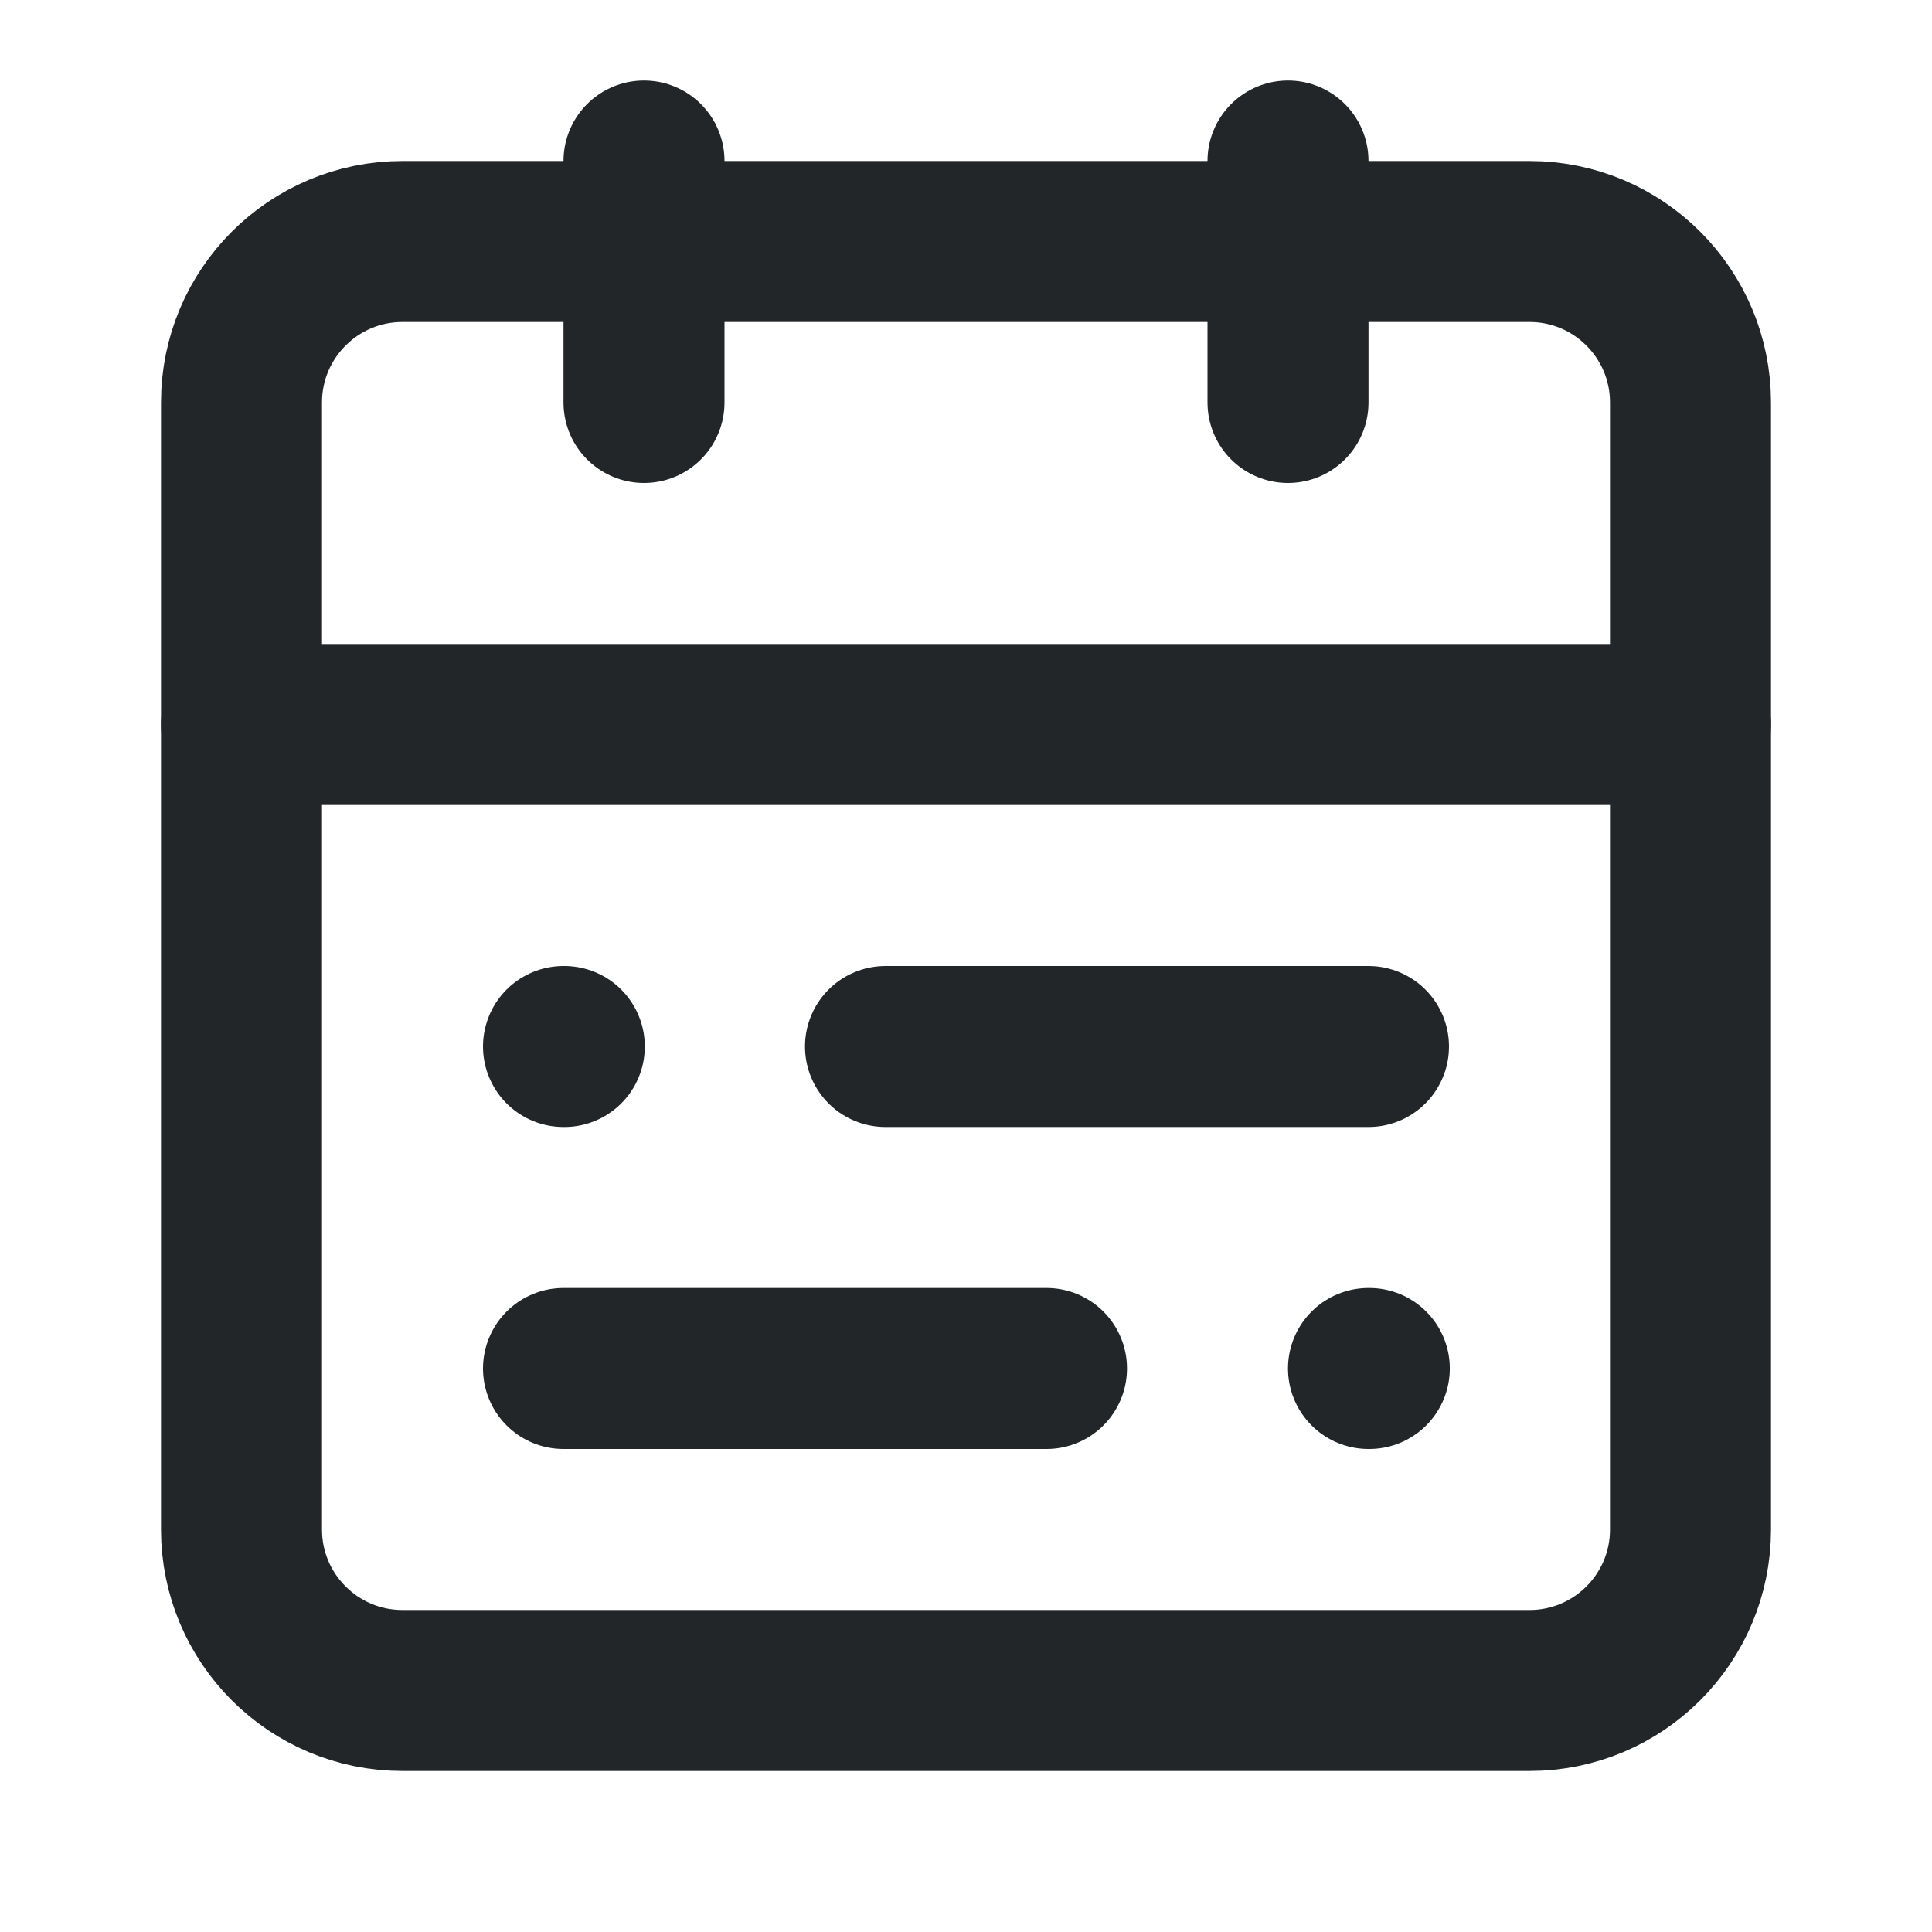
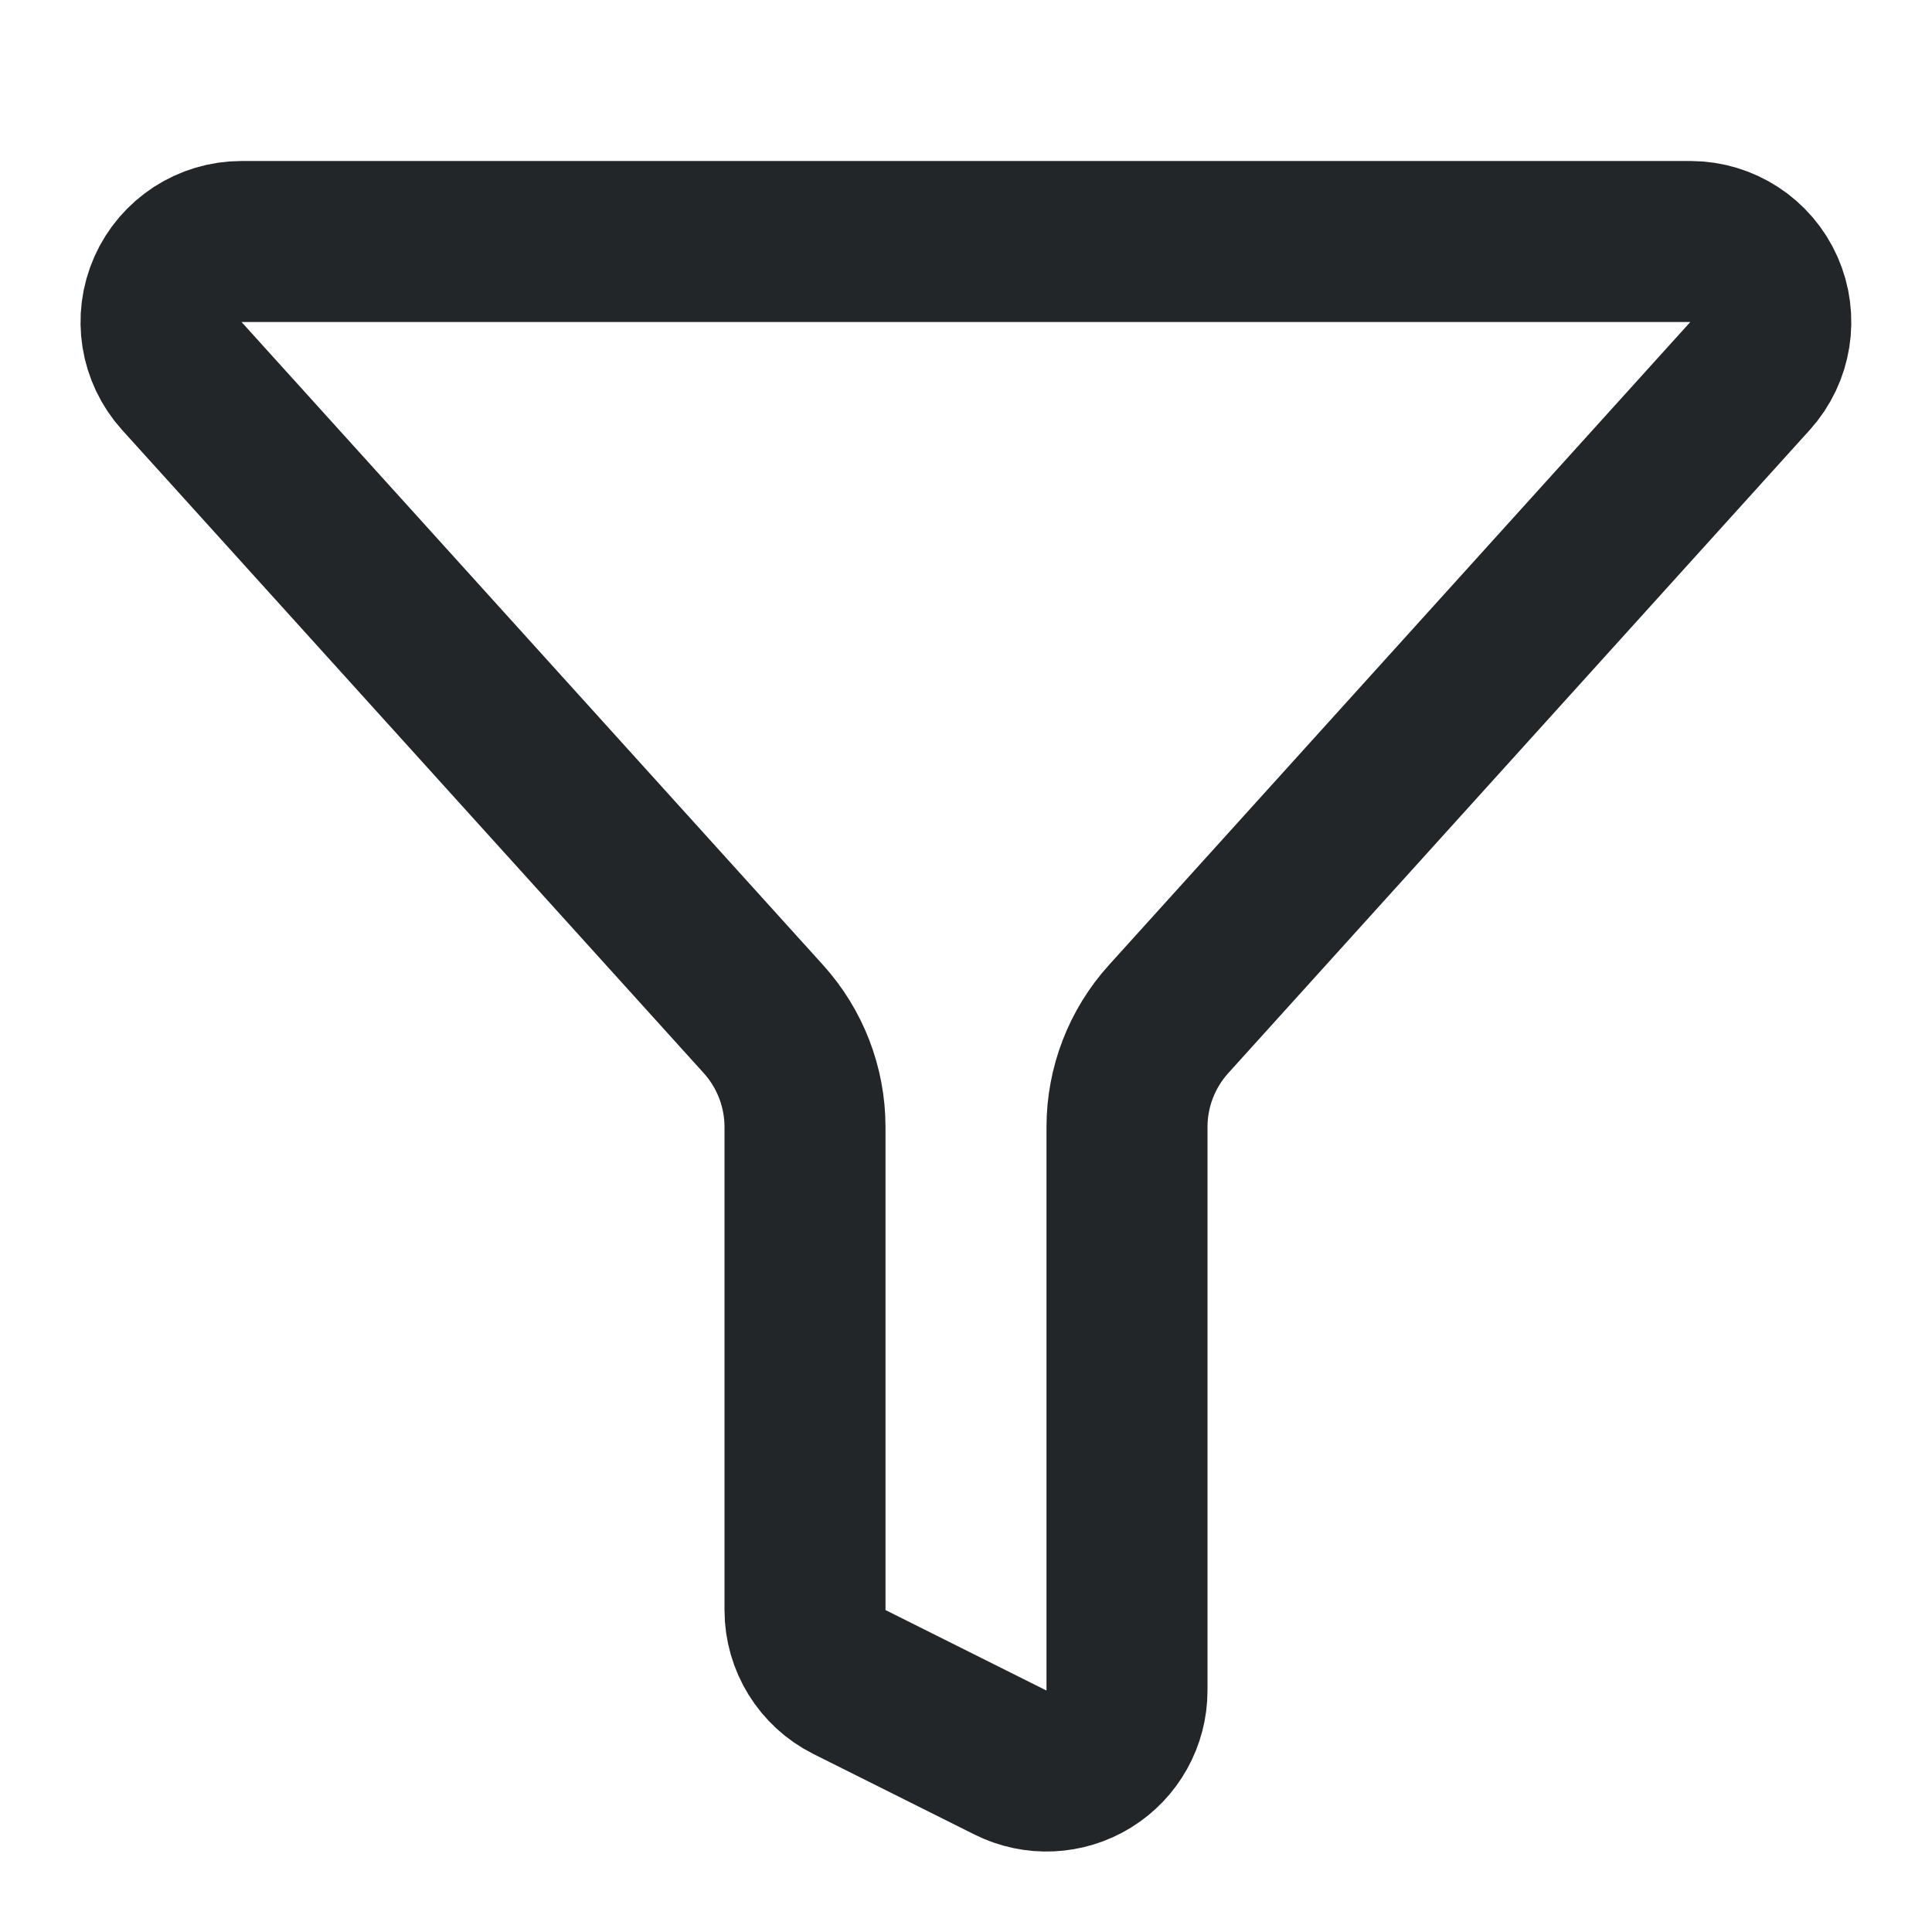
- <svg xmlns="http://www.w3.org/2000/svg" class="lucide lucide-calendar-range" width="24" height="24" viewBox="0 0 24 24" fill="none" stroke="currentColor" stroke-width="2" stroke-linecap="round" stroke-linejoin="round">
+ <svg xmlns="http://www.w3.org/2000/svg" class="lucide lucide-filter" width="24" height="24" viewBox="0 0 24 24" fill="none" stroke="currentColor" stroke-width="2" stroke-linecap="round" stroke-linejoin="round">
  <style id="current-color-scheme" type="text/css">
    .ColorScheme-Text { color: #232629; }
  </style>
  <g class="ColorScheme-Text" fill="none" stroke="currentColor" stroke-width="2" stroke-linecap="round" stroke-linejoin="round">
-     <rect x="3" y="3" width="18" height="18" rx="2" />
-     <path d="M16 2v3" />
-     <path d="M3 9h18" />
-     <path d="M8 2v3" />
-     <path d="M17 13h-6" />
-     <path d="M13 17H7" />
-     <path d="M7 13h.01" />
-     <path d="M17 17h.01" />
+     <path d="M10 20a1 1 0 0 0 .553.895l2 1A1 1 0 0 0 14 21v-7a2 2 0 0 1 .517-1.341L21.74 4.67A1 1 0 0 0 21 3H3a1 1 0 0 0-.742 1.67l7.225 7.989A2 2 0 0 1 10 14z" />
  </g>
</svg>
